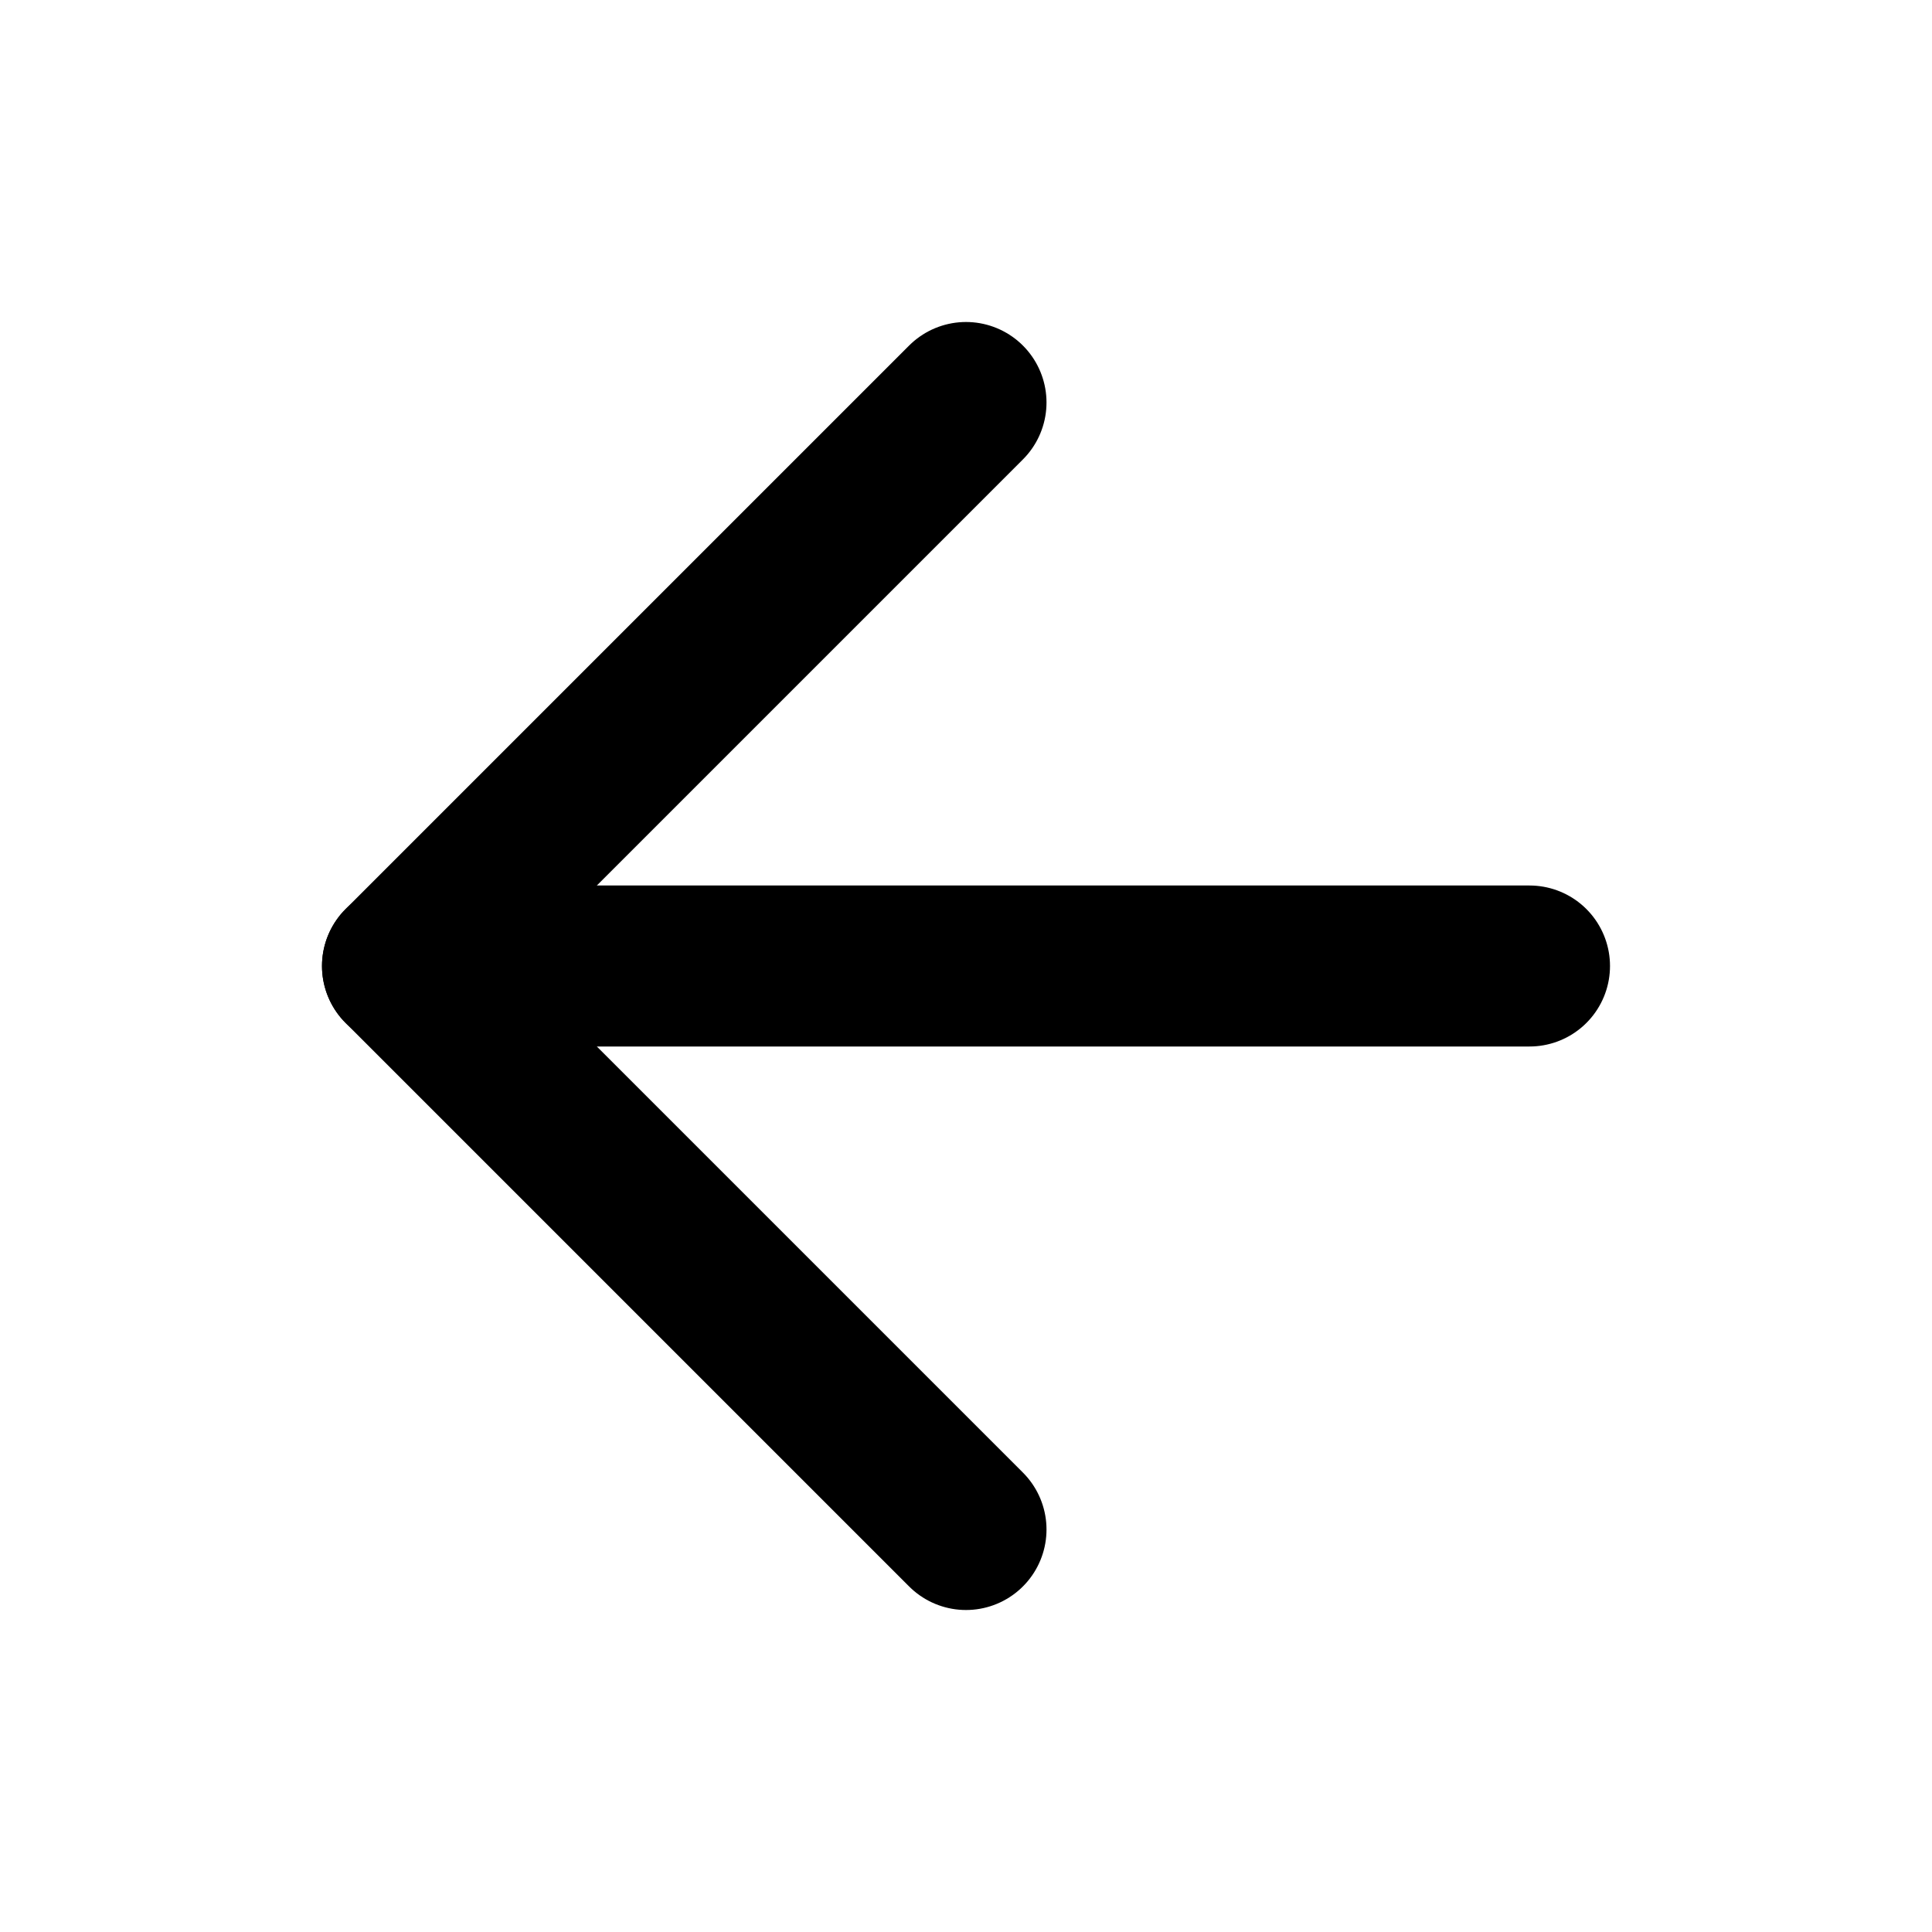
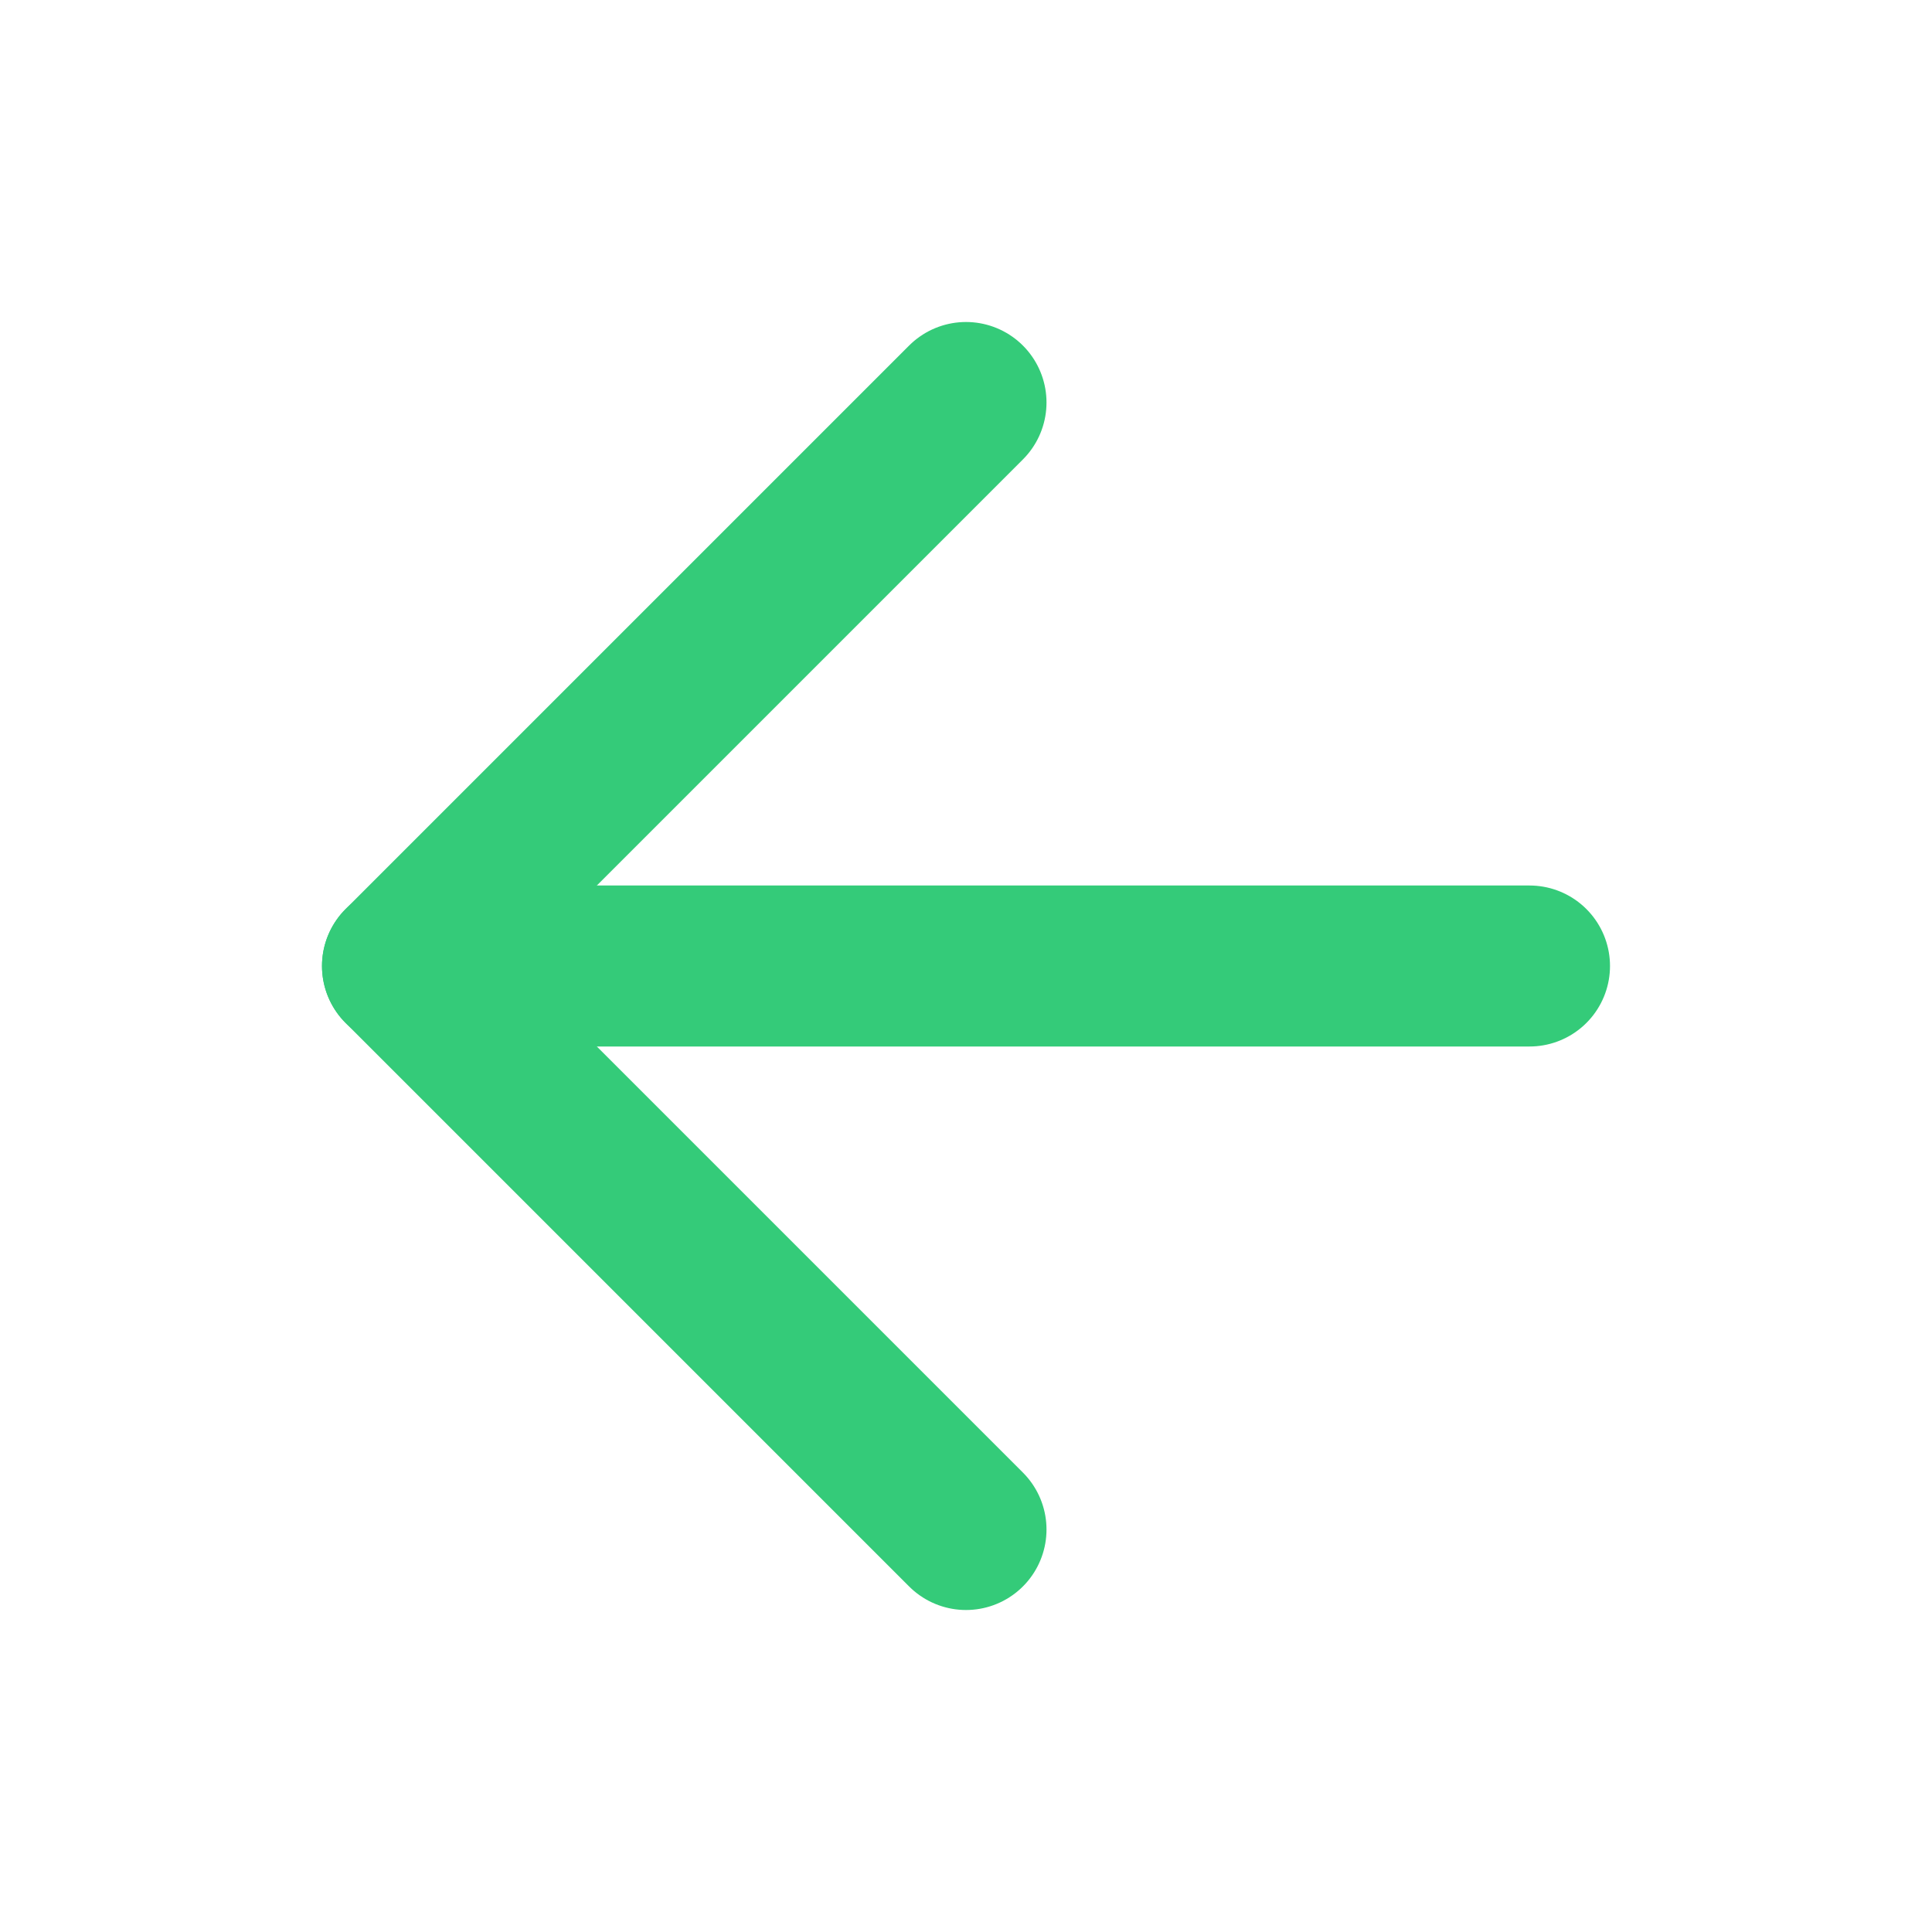
- <svg xmlns="http://www.w3.org/2000/svg" width="24" height="24" viewBox="0 0 24 24" fill="none" stroke="currentColor" stroke-width="2" stroke-linecap="round" stroke-linejoin="round" class="feather feather-arrow-left">
+ <svg xmlns="http://www.w3.org/2000/svg" width="24" height="24" viewBox="0 0 24 24" fill="none" stroke="#34CB79" stroke-width="2" stroke-linecap="round" stroke-linejoin="round" class="feather feather-arrow-left">
  <line x1="19" y1="12" x2="5" y2="12" />
  <polyline points="12 19 5 12 12 5" />
</svg>
